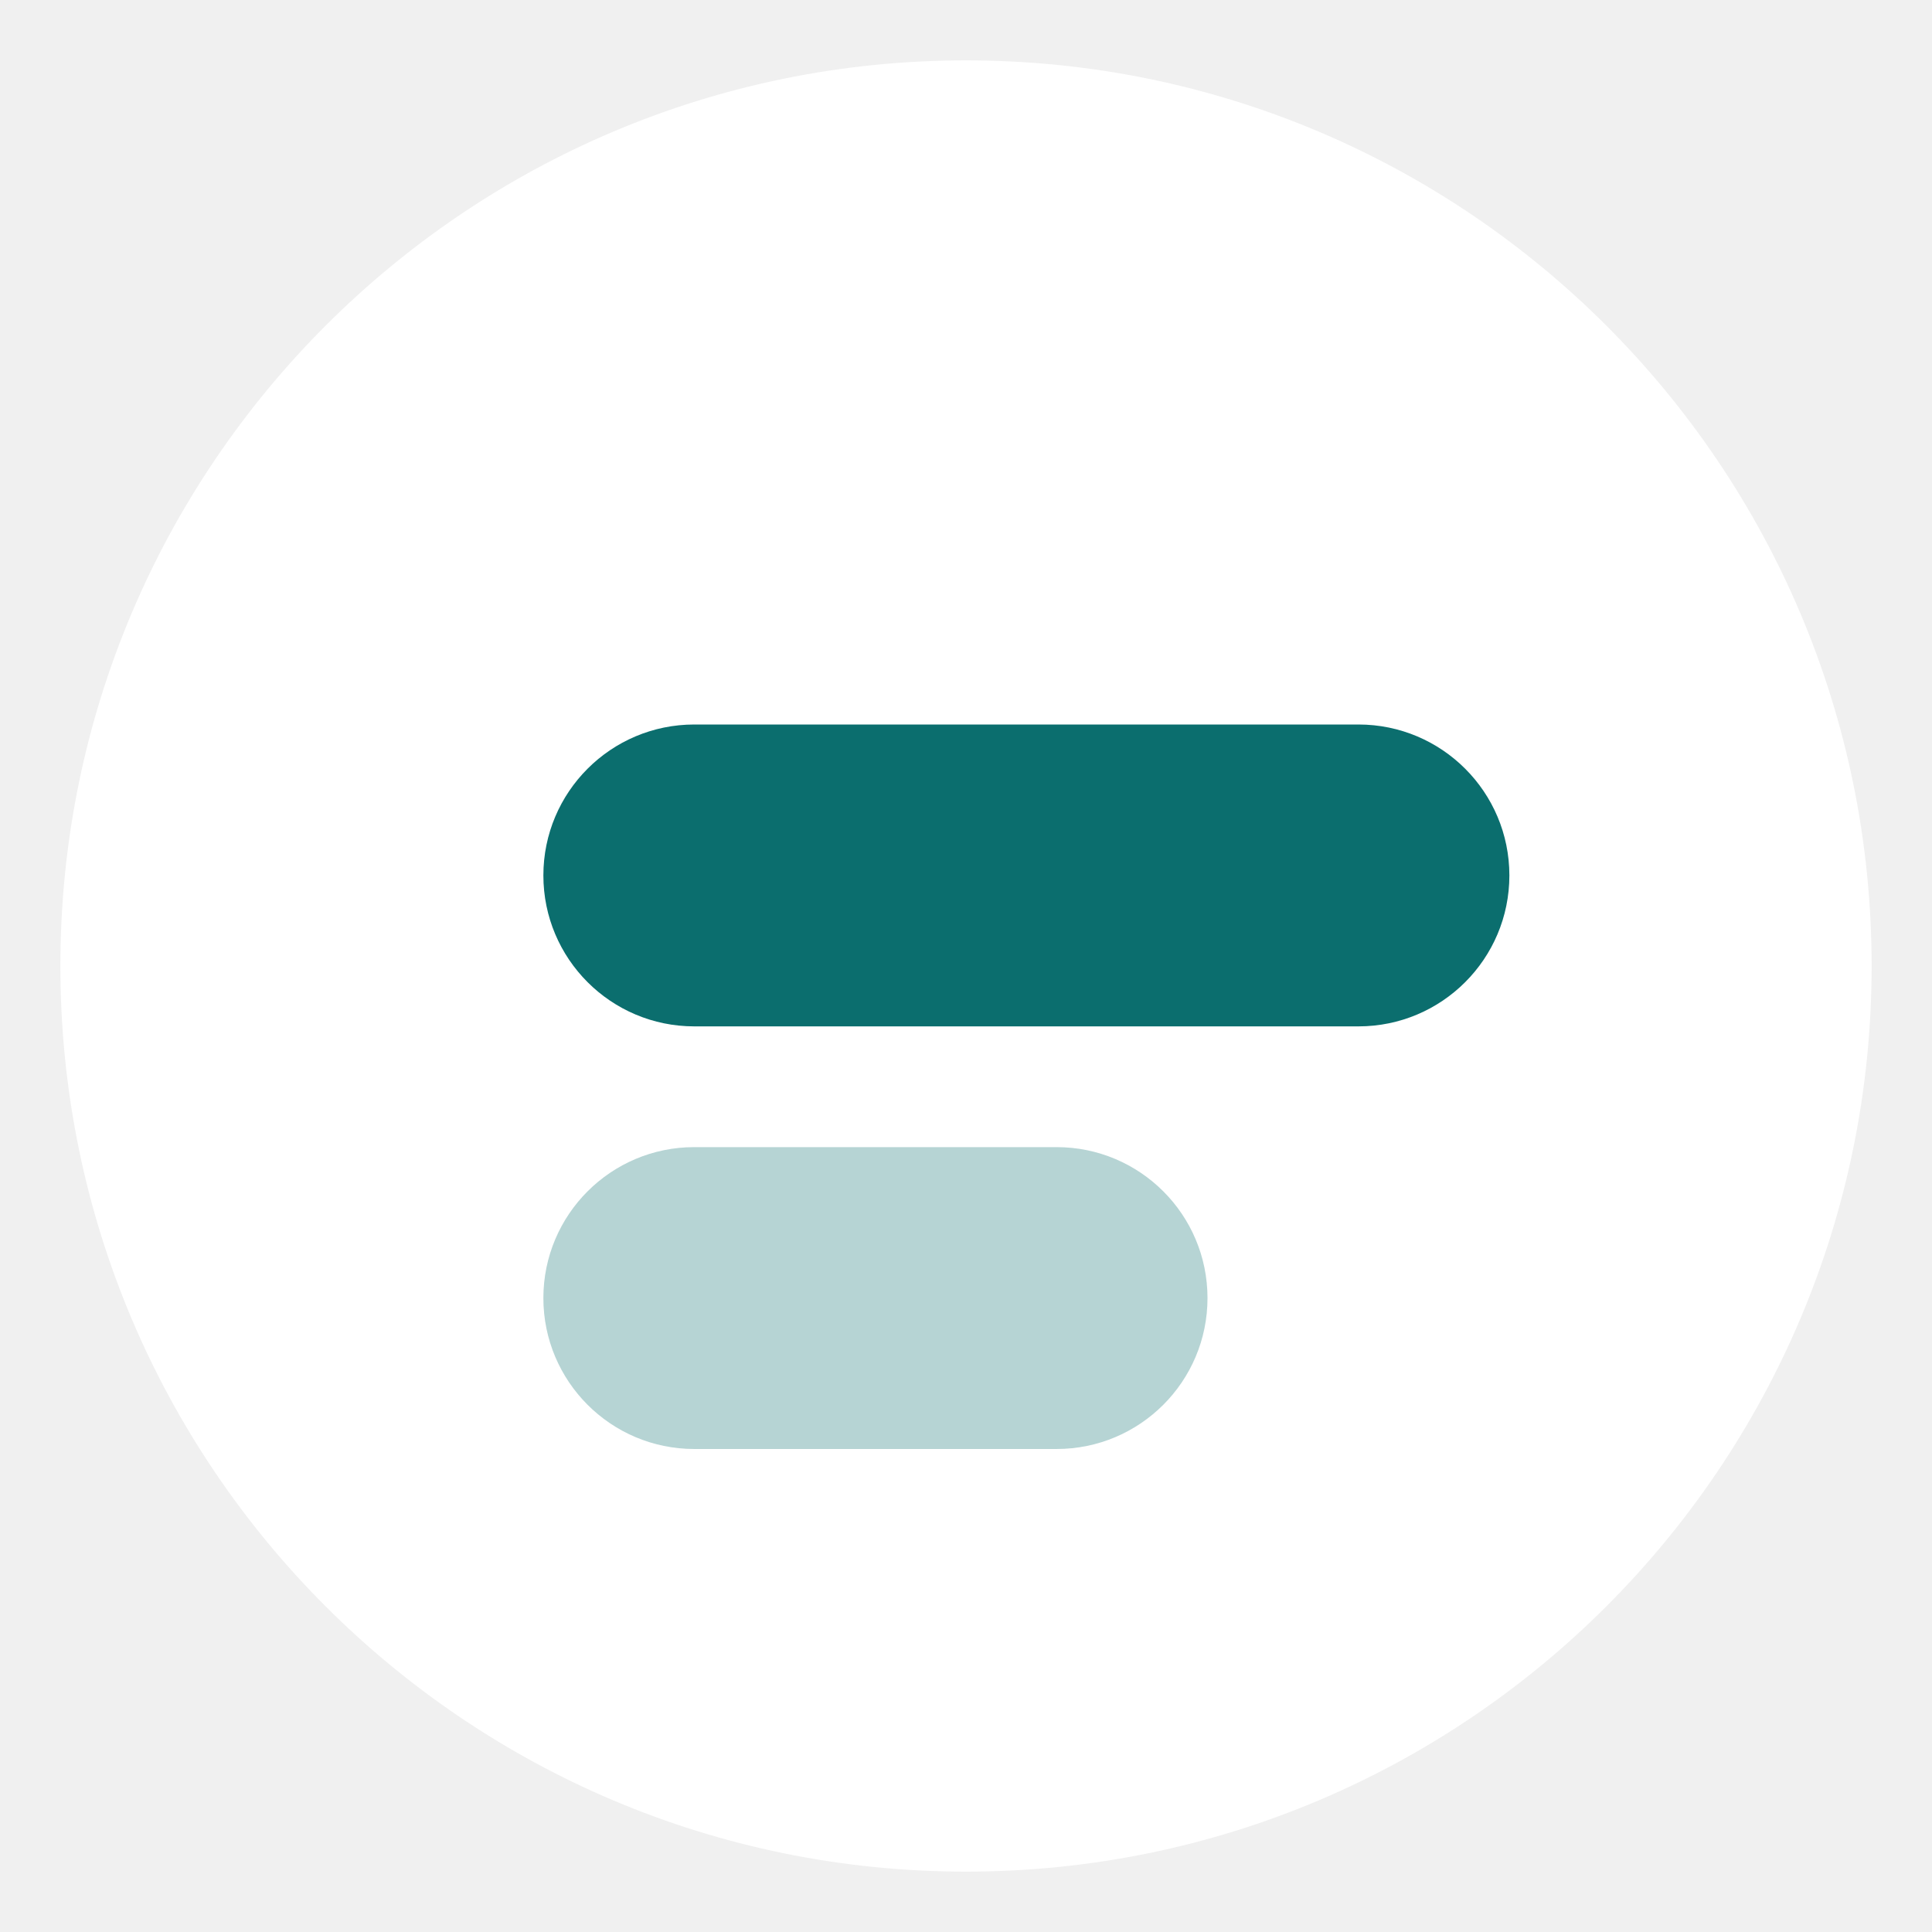
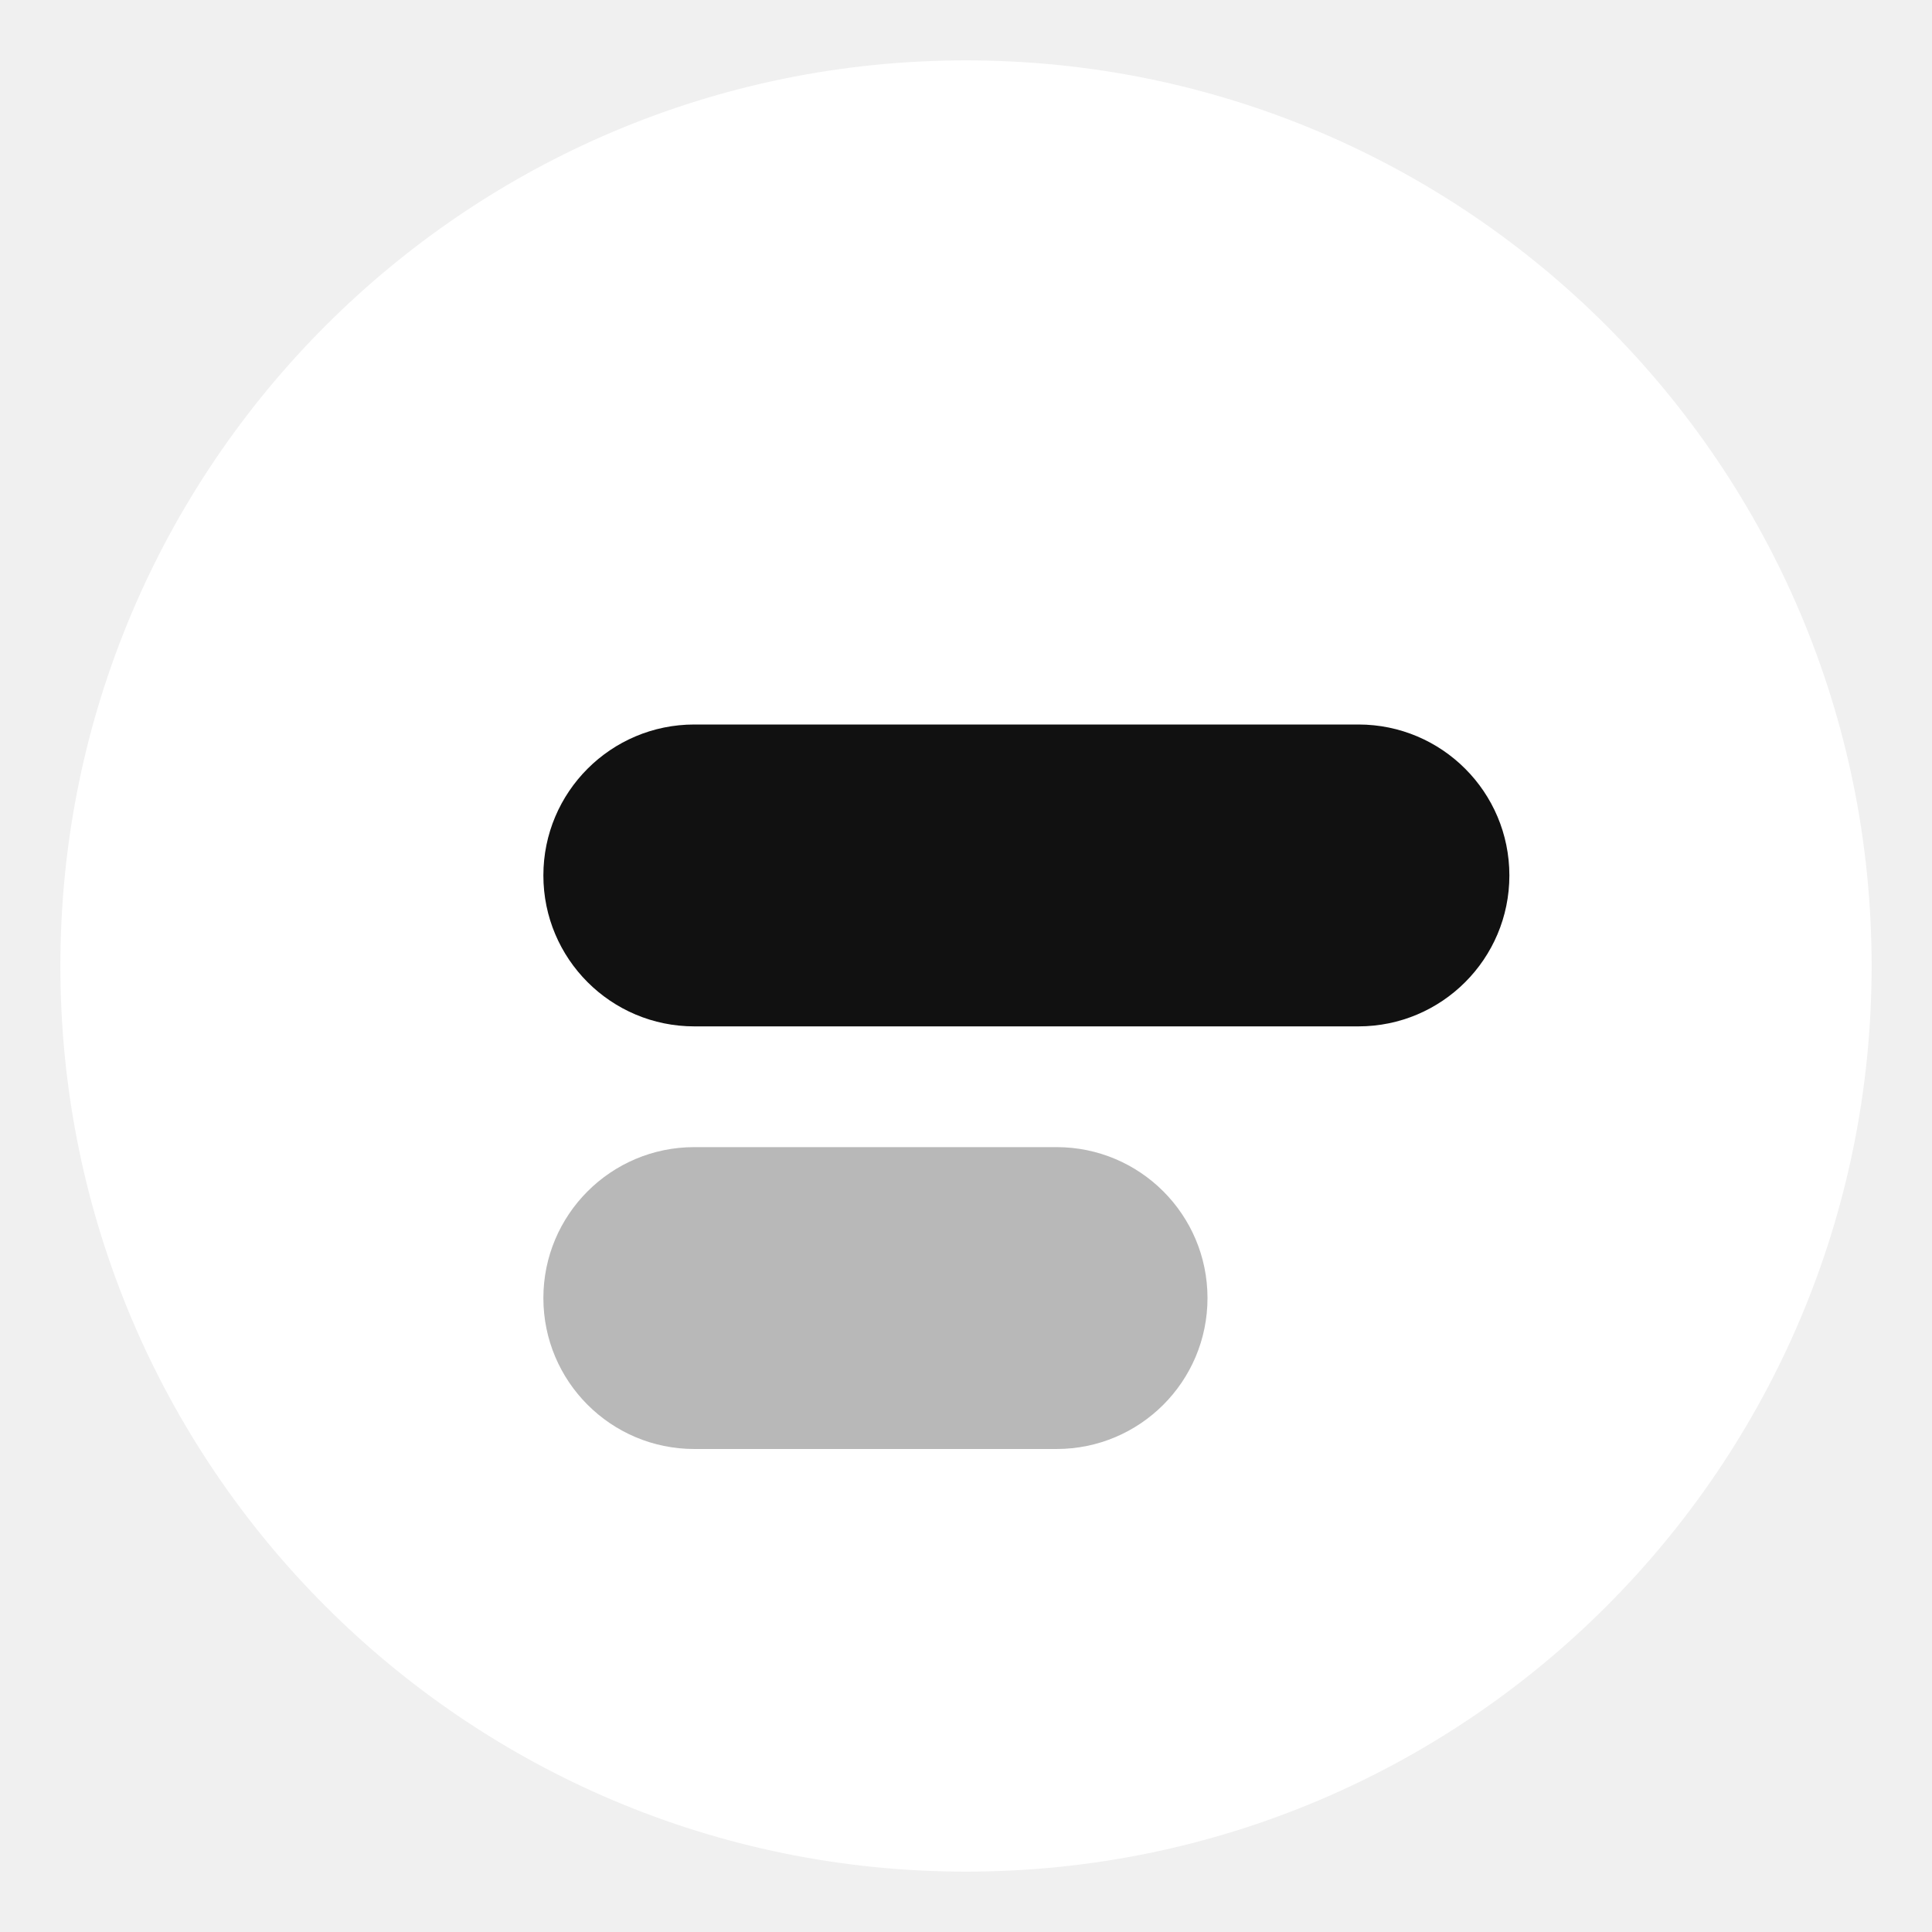
<svg xmlns="http://www.w3.org/2000/svg" viewBox="0 0 32 32">
  <circle cx="16" cy="16" r="15" fill="#FFFFFF" />
-   <rect x="9" y="12" width="16" height="5" rx="2.5" fill="#0B6E6E" />
-   <rect x="9" y="19" width="11" height="5" rx="2.5" fill="#0B6E6E" opacity="0.30" />
+   <rect x="9" y="12" width="16" height="5" rx="2.5" fill="#111111" />
+   <rect x="9" y="19" width="11" height="5" rx="2.5" fill="#111111" opacity="0.30" />
</svg>
